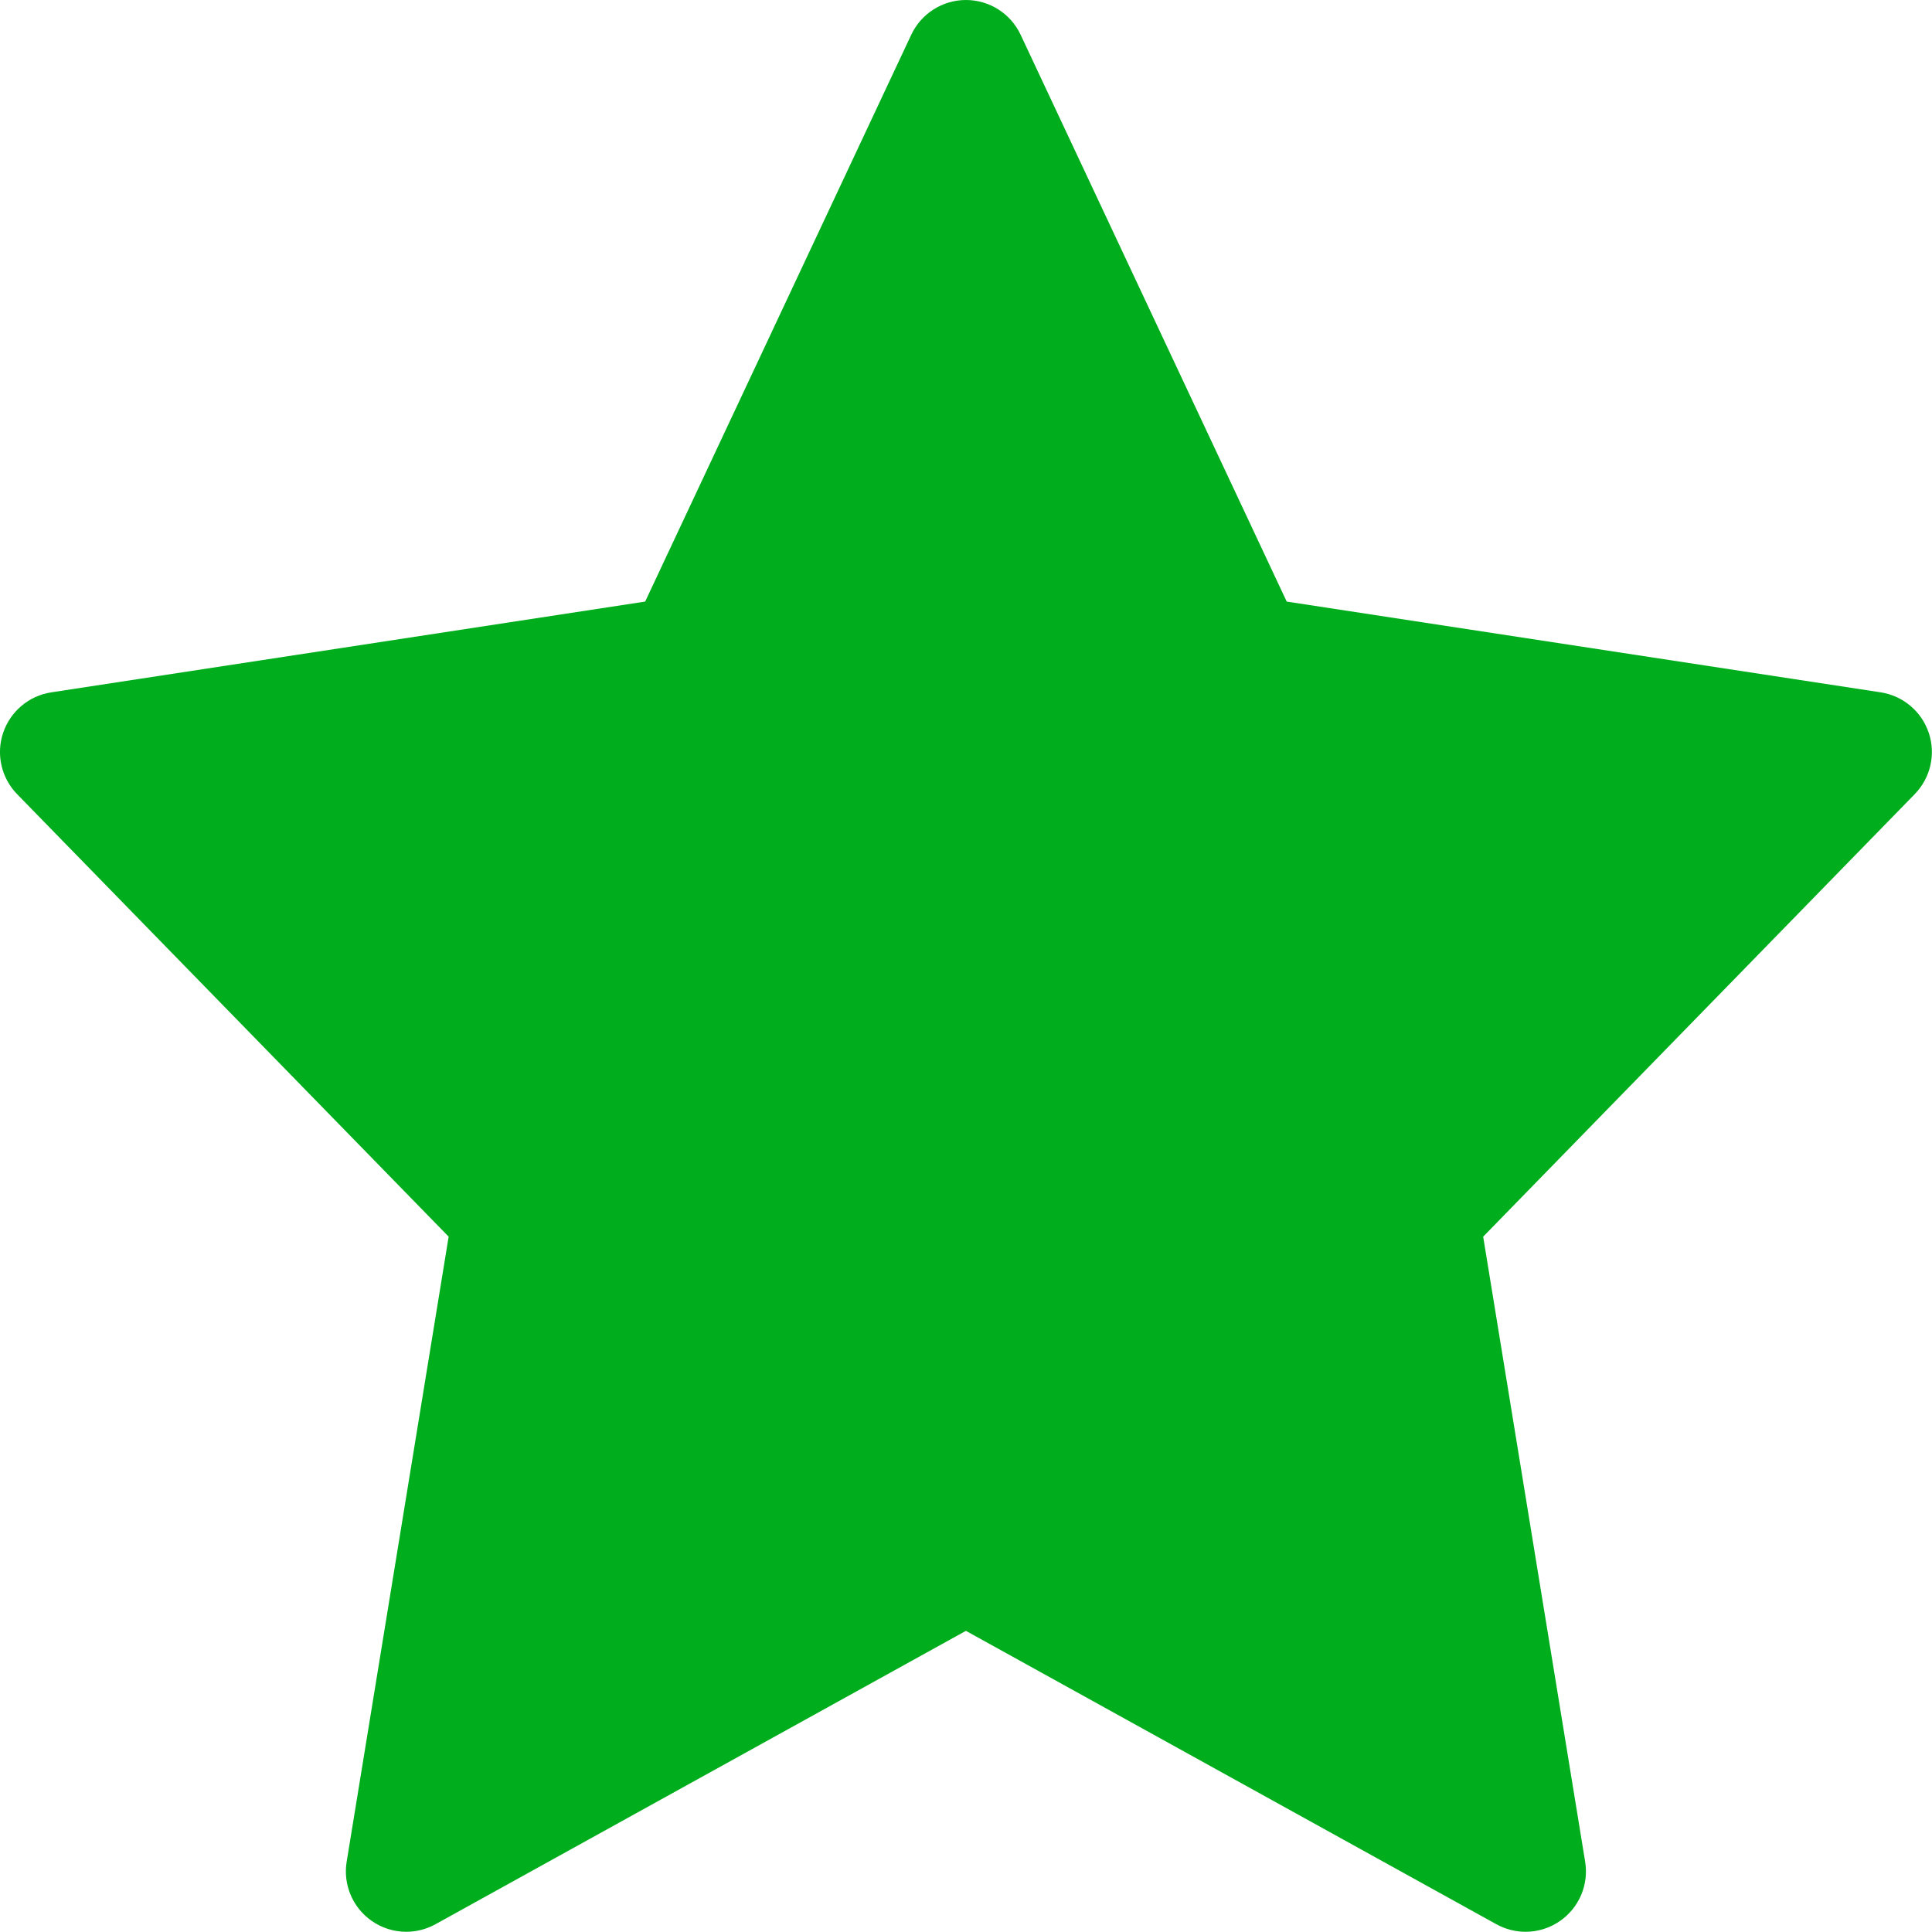
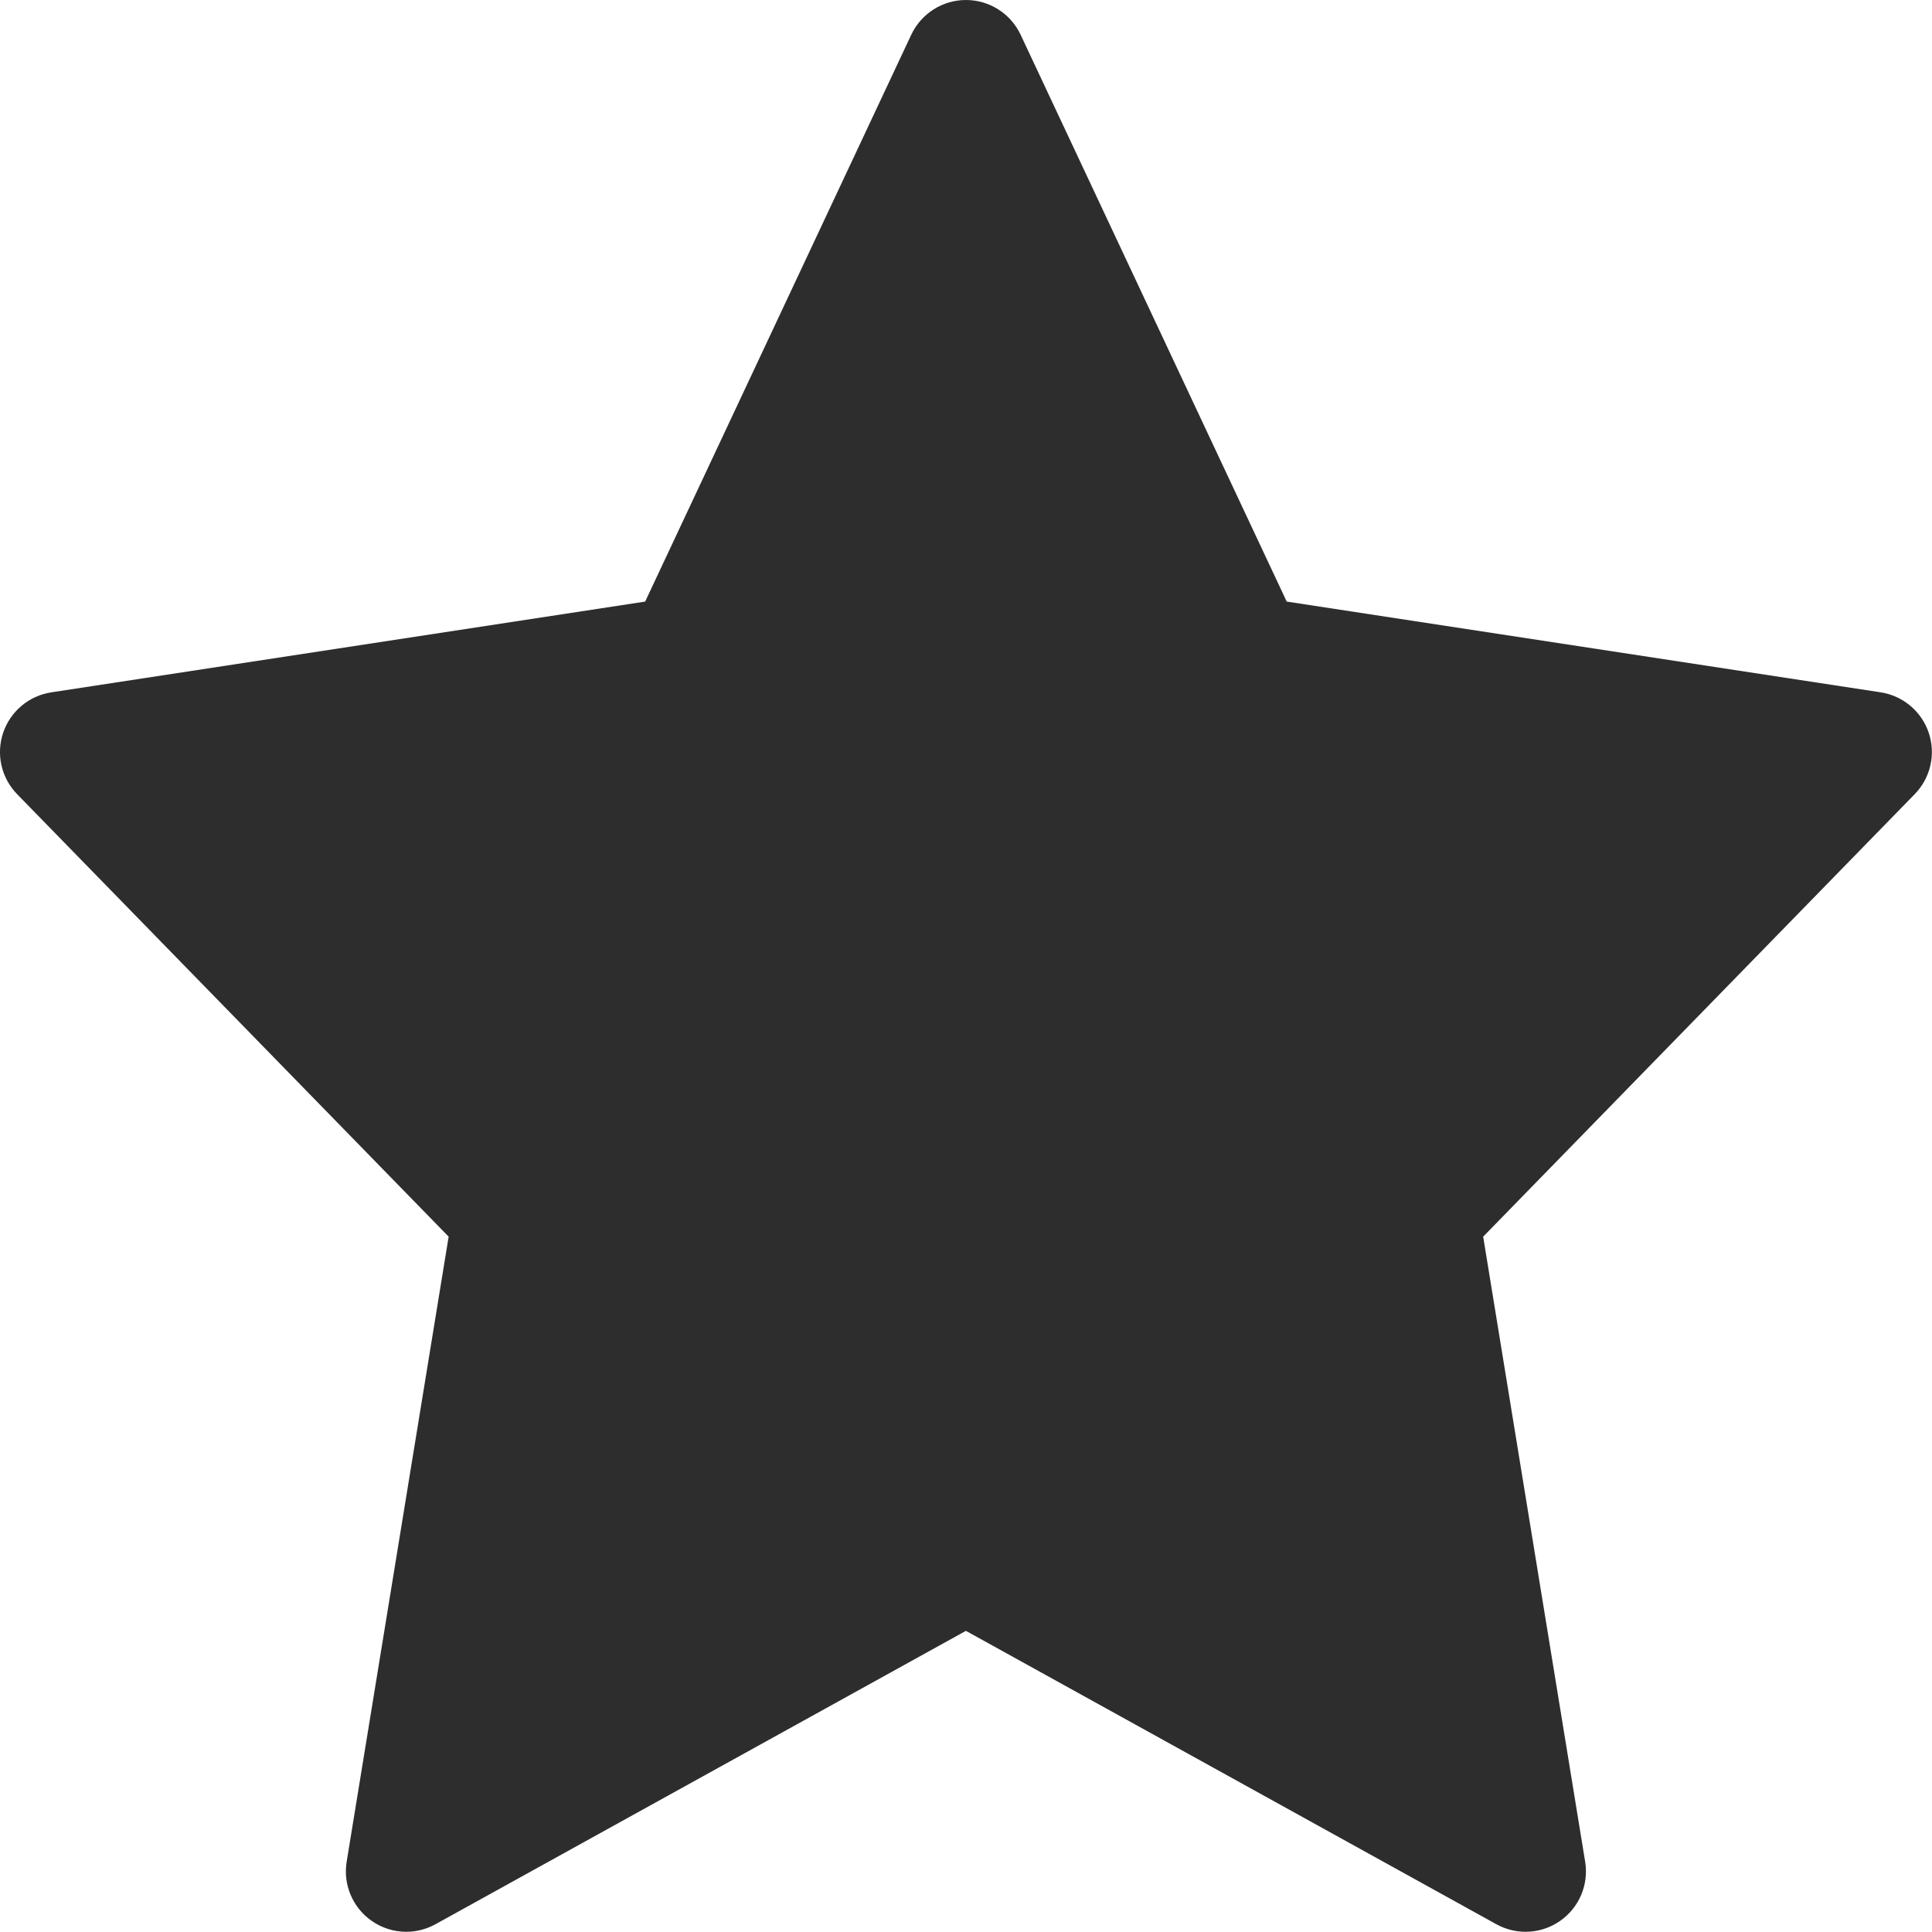
- <svg xmlns="http://www.w3.org/2000/svg" width="16" heigth="16" version="1.0" id="Layer_1" viewBox="0 0 64.00 64.00" enable-background="new 0 0 64 64" xml:space="preserve" fill="#eeff00" stroke="#eeff00" stroke-width="0.001">
+ <svg xmlns="http://www.w3.org/2000/svg" width="16" heigth="16" version="1.0" id="Layer_1" viewBox="0 0 64.00 64.00" enable-background="new 0 0 64 64" xml:space="preserve" fill="#2d2d2d" stroke="#2d2d2d" stroke-width="0.001">
  <g id="SVGRepo_bgCarrier" stroke-width="0" />
  <g id="SVGRepo_tracerCarrier" stroke-linecap="round" stroke-linejoin="round" />
  <g id="SVGRepo_iconCarrier">
-     <path fill="#00ad1d" d="M63.893,24.277c-0.238-0.711-0.854-1.229-1.595-1.343l-19.674-3.006L33.809,1.15 C33.479,0.448,32.773,0,31.998,0s-1.48,0.448-1.811,1.15l-8.815,18.778L1.698,22.935c-0.741,0.113-1.356,0.632-1.595,1.343 c-0.238,0.71-0.059,1.494,0.465,2.031l14.294,14.657L11.484,61.67c-0.124,0.756,0.195,1.517,0.822,1.957 c0.344,0.243,0.747,0.366,1.151,0.366c0.332,0,0.666-0.084,0.968-0.25l17.572-9.719l17.572,9.719c0.302,0.166,0.636,0.25,0.968,0.25 c0.404,0,0.808-0.123,1.151-0.366c0.627-0.44,0.946-1.201,0.822-1.957l-3.378-20.704l14.294-14.657 C63.951,25.771,64.131,24.987,63.893,24.277z" />
+     <path fill="#2d2d2d" d="M63.893,24.277c-0.238-0.711-0.854-1.229-1.595-1.343l-19.674-3.006L33.809,1.15 C33.479,0.448,32.773,0,31.998,0s-1.48,0.448-1.811,1.15l-8.815,18.778L1.698,22.935c-0.741,0.113-1.356,0.632-1.595,1.343 c-0.238,0.71-0.059,1.494,0.465,2.031l14.294,14.657L11.484,61.67c-0.124,0.756,0.195,1.517,0.822,1.957 c0.344,0.243,0.747,0.366,1.151,0.366c0.332,0,0.666-0.084,0.968-0.25l17.572-9.719l17.572,9.719c0.302,0.166,0.636,0.25,0.968,0.25 c0.404,0,0.808-0.123,1.151-0.366c0.627-0.44,0.946-1.201,0.822-1.957l-3.378-20.704l14.294-14.657 C63.951,25.771,64.131,24.987,63.893,24.277z" />
  </g>
</svg>
